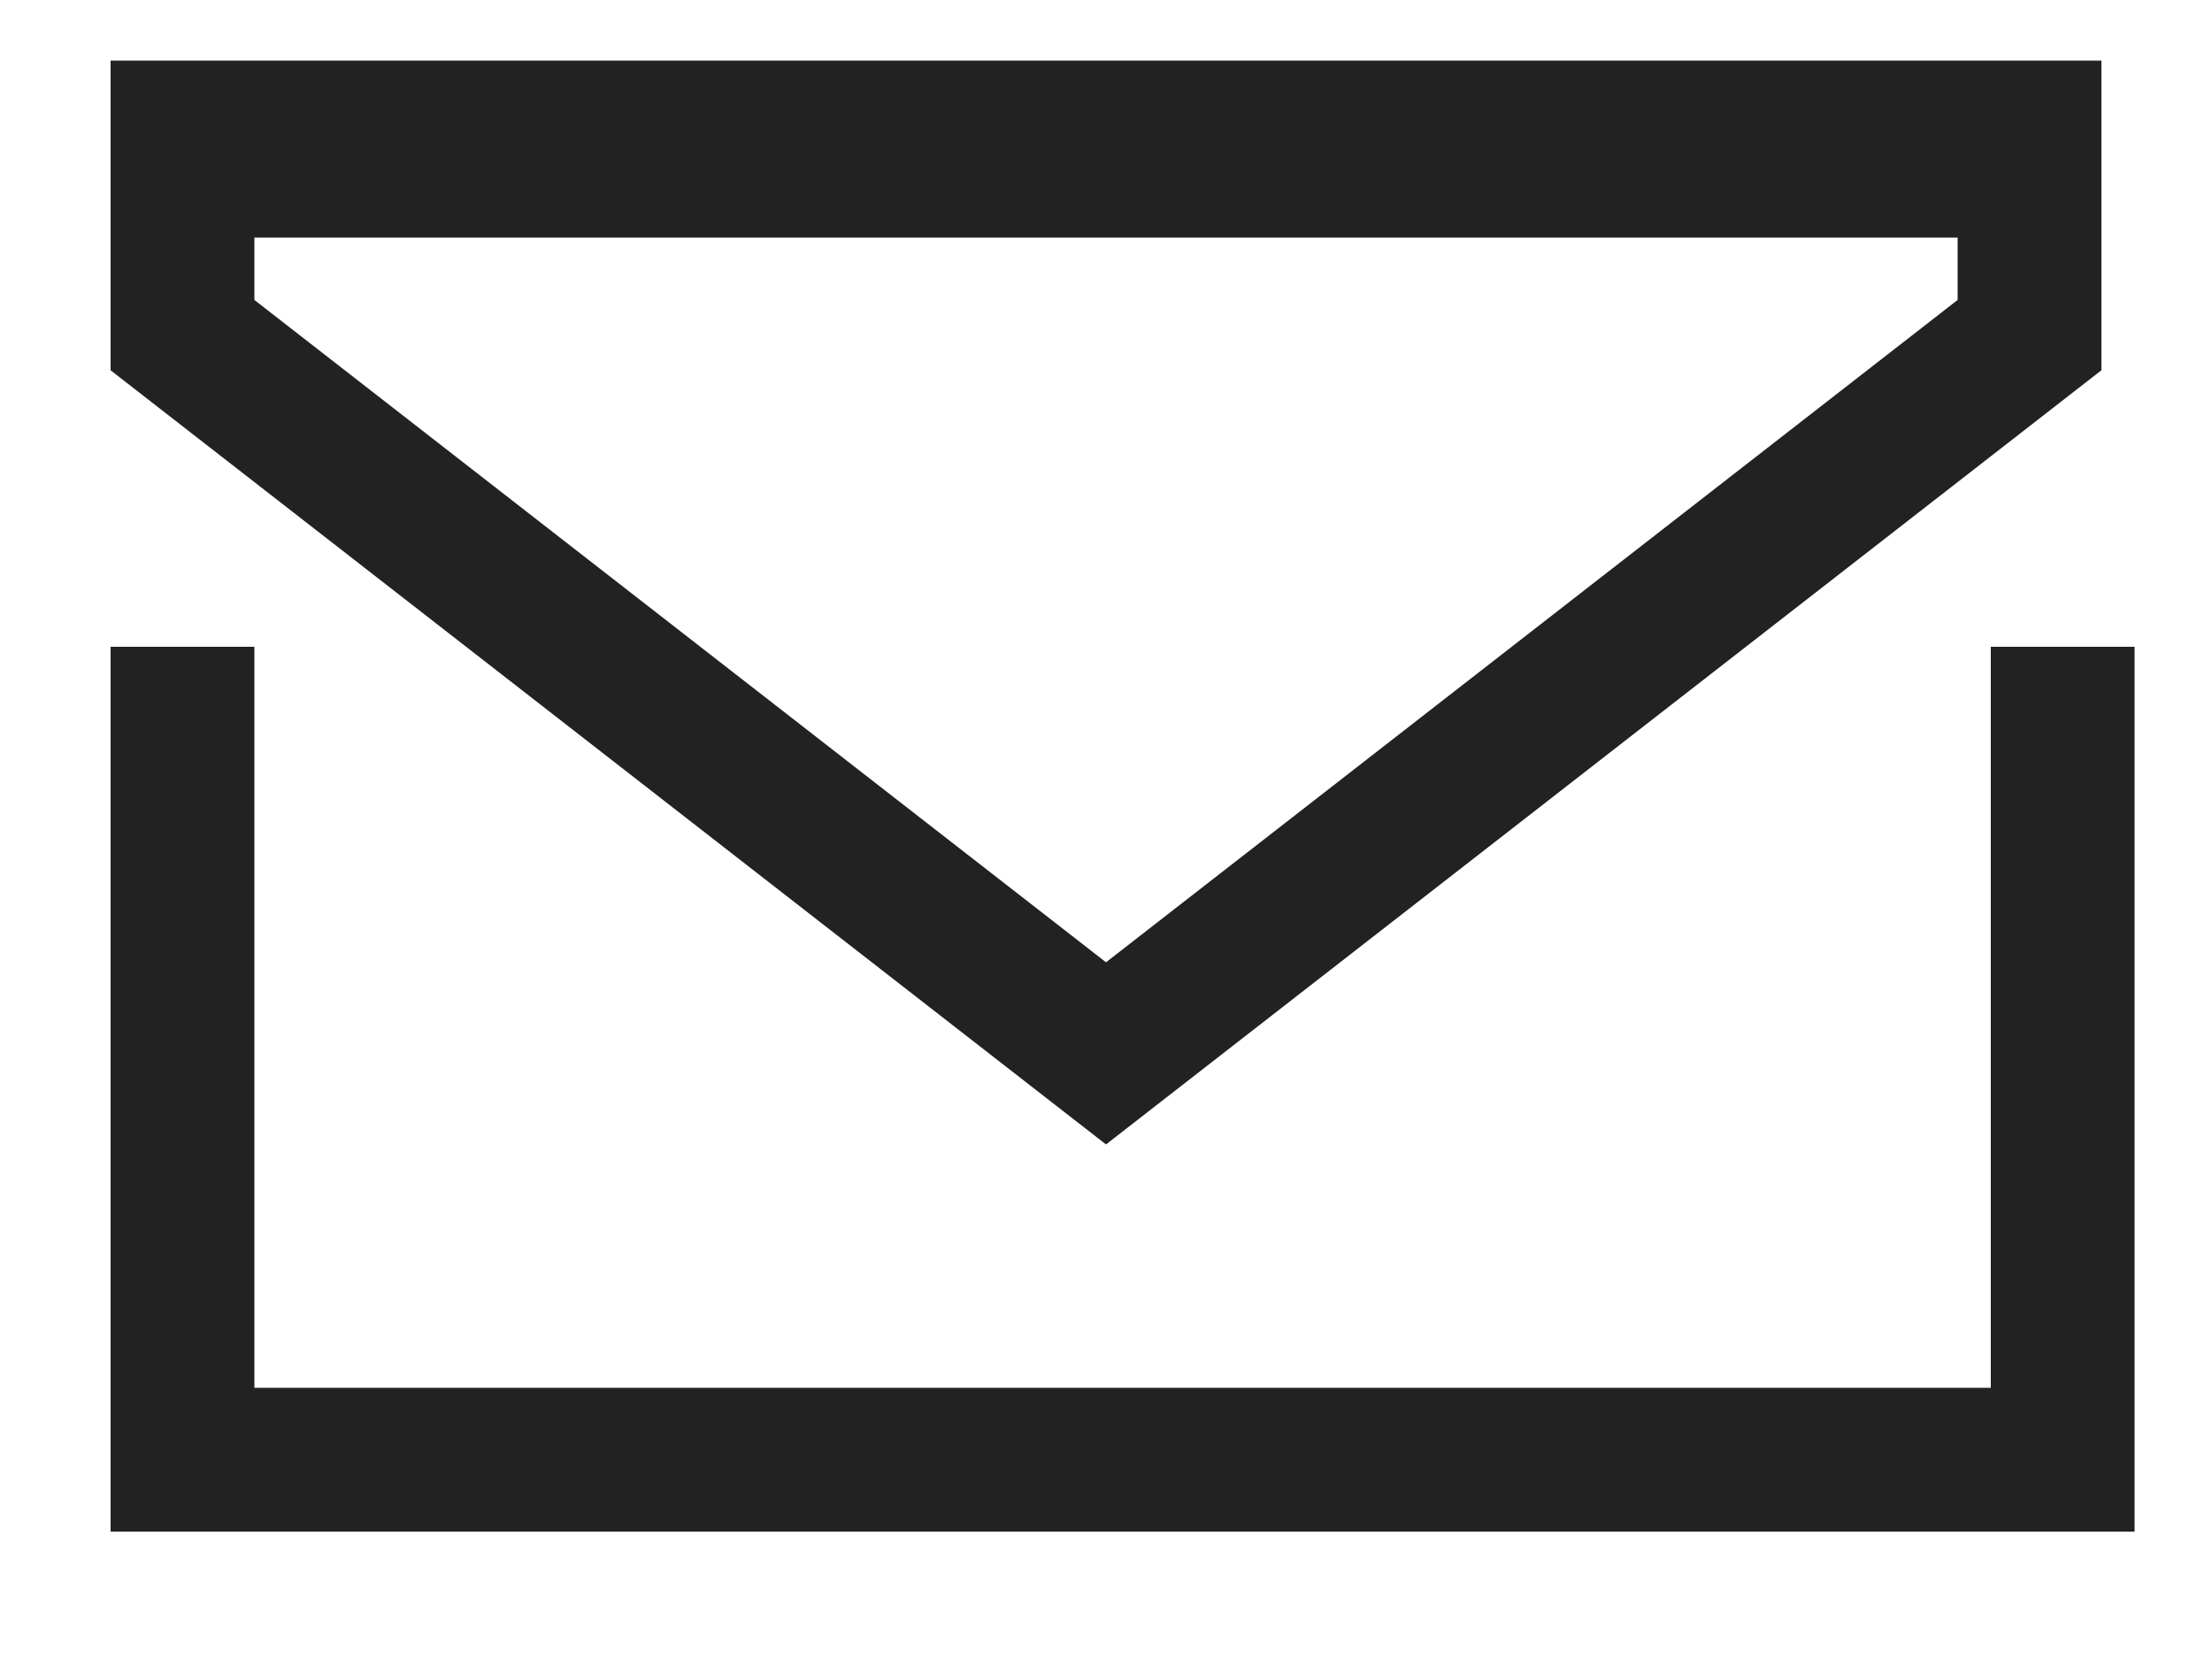
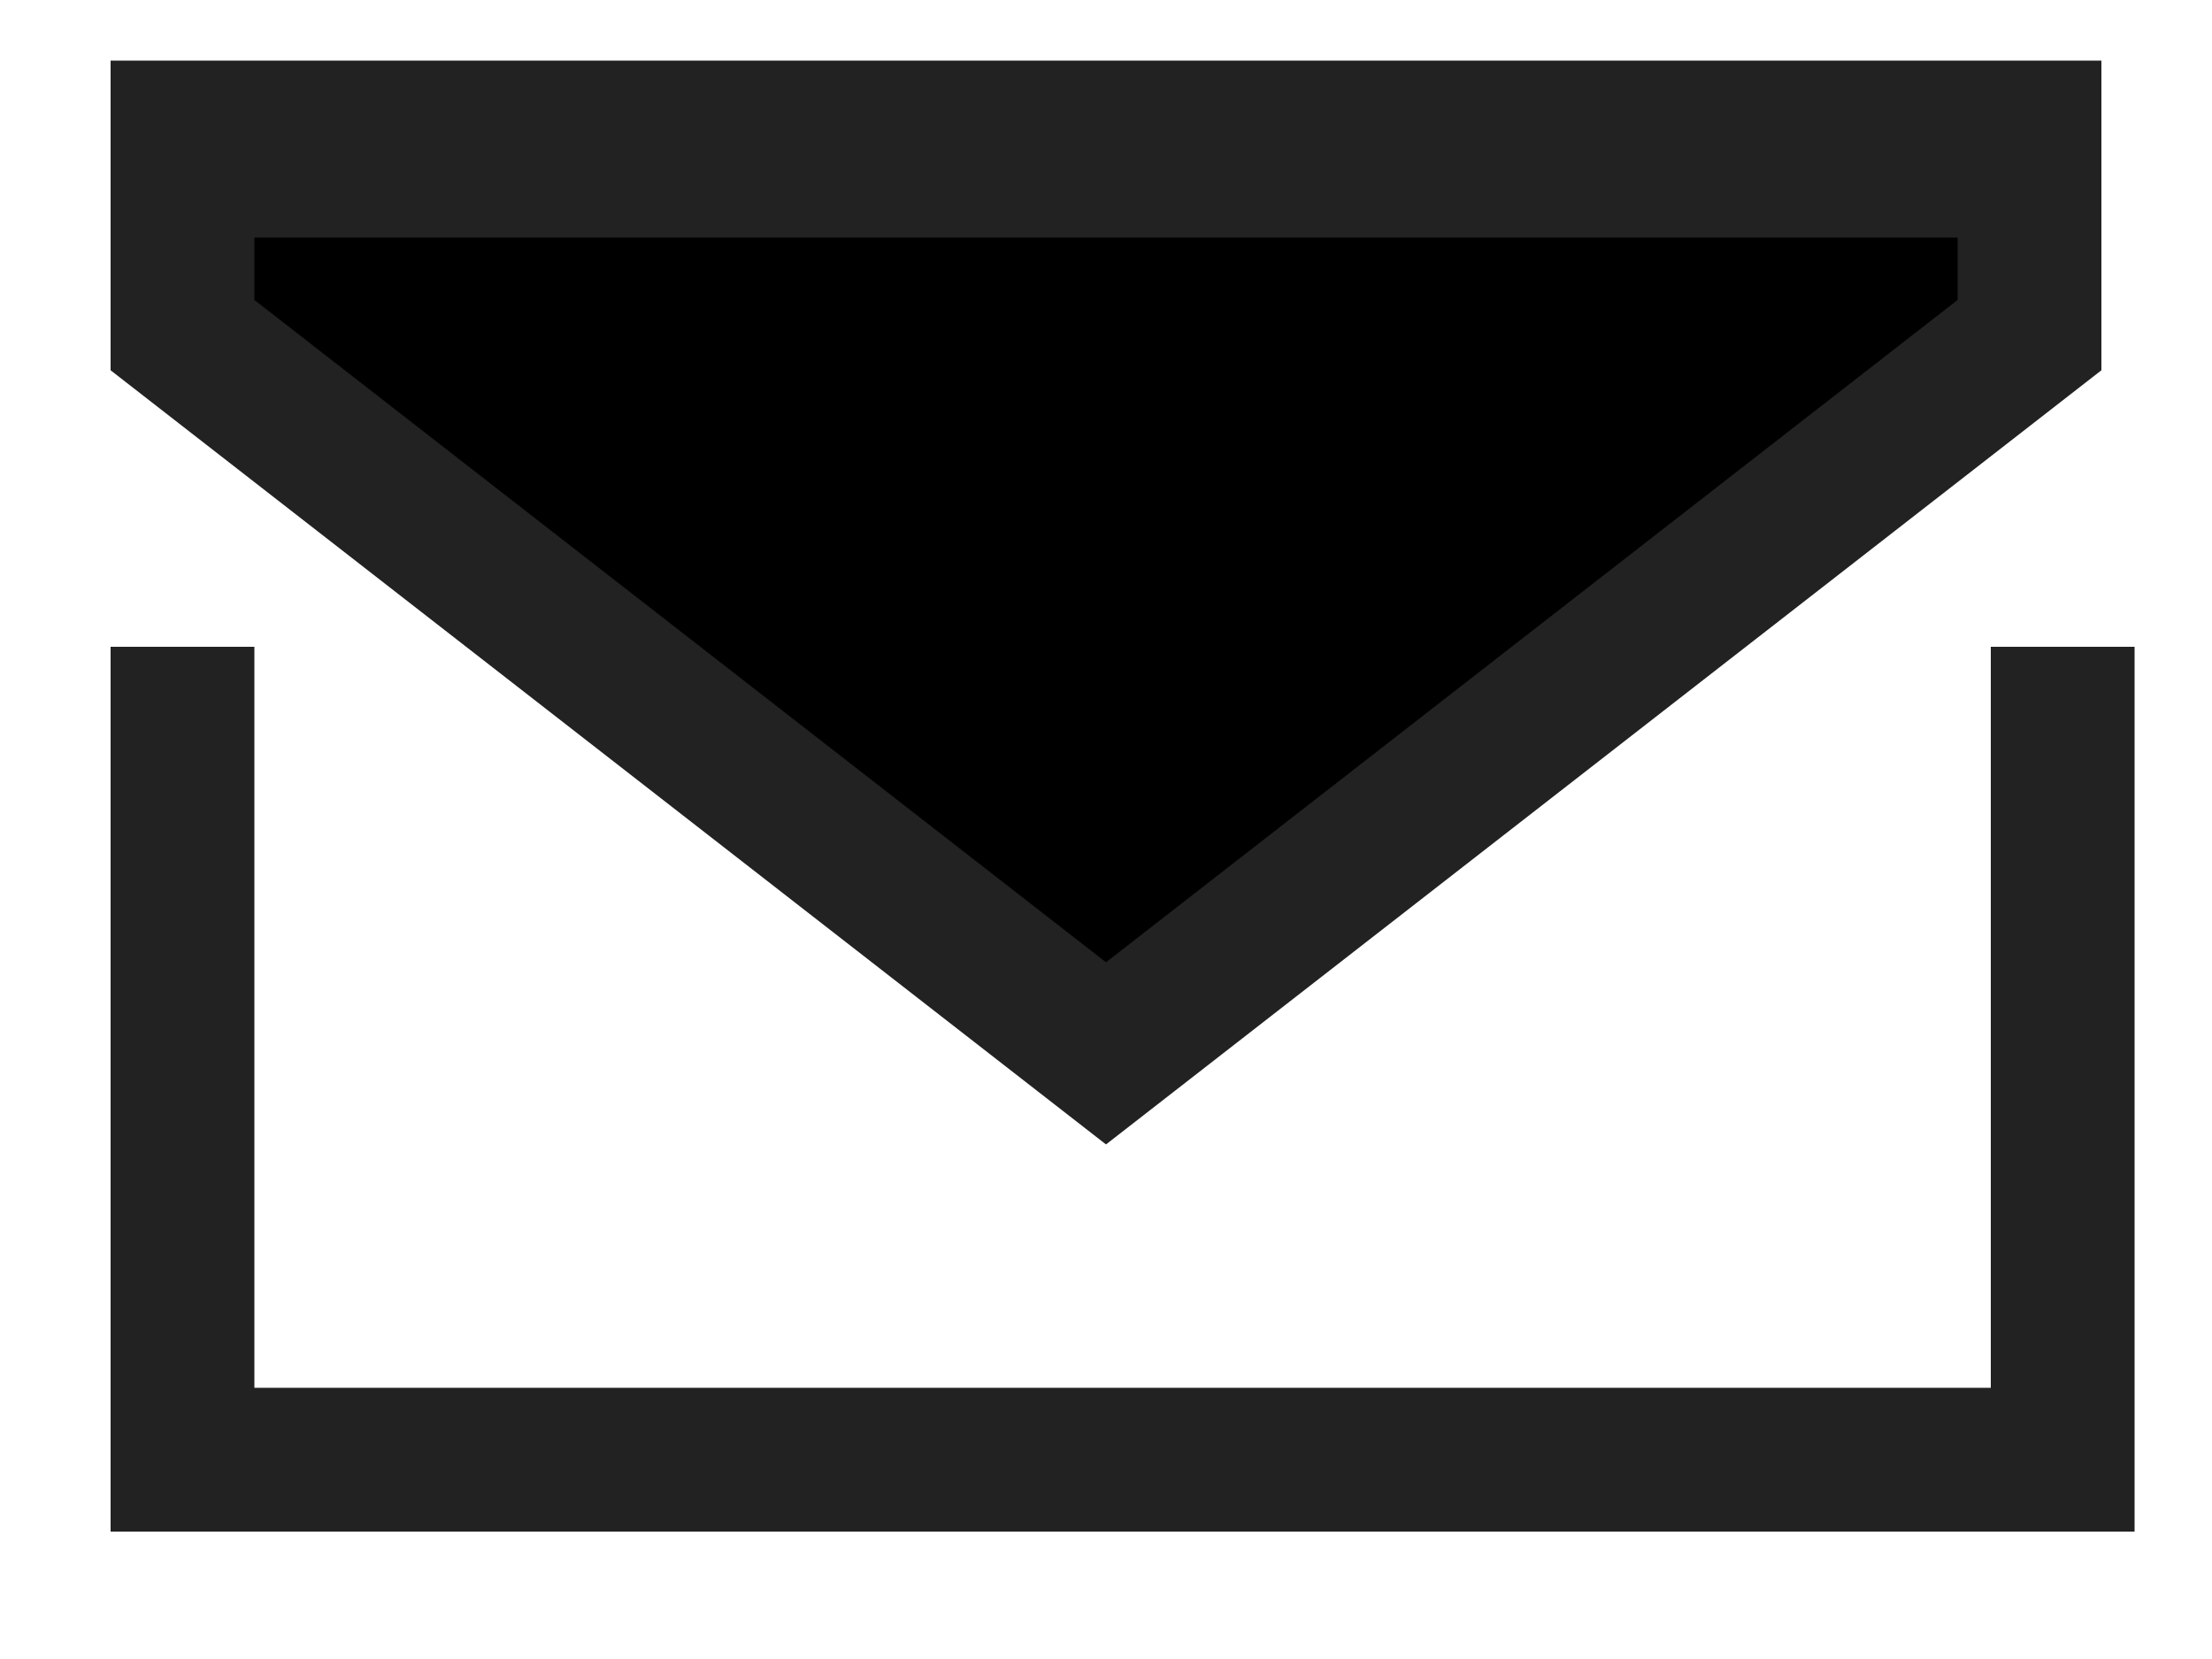
- <svg xmlns="http://www.w3.org/2000/svg" width="20" height="15" viewBox="0 0 20 15" fill="none">
+ <svg xmlns="http://www.w3.org/2000/svg" width="20" height="15" viewBox="0 0 20 15">
  <line x1="1.65" y1="5.848" x2="1.65" y2="13.848" stroke="#222222" stroke-width="1.3" />
  <line x1="18.65" y1="5.848" x2="18.65" y2="13.848" stroke="#222222" stroke-width="1.3" />
  <line x1="1" y1="13.198" x2="19" y2="13.198" stroke="#222222" stroke-width="1.3" />
  <line x1="1" y1="1.198" x2="19" y2="1.198" stroke="#222222" stroke-width="1.3" />
  <path d="M18.35 3.03L10 9.524L1.65 3.03V1.498H4.5L10 1.498H15H18.35V3.03Z" stroke="#222222" stroke-width="1.3" />
</svg>
